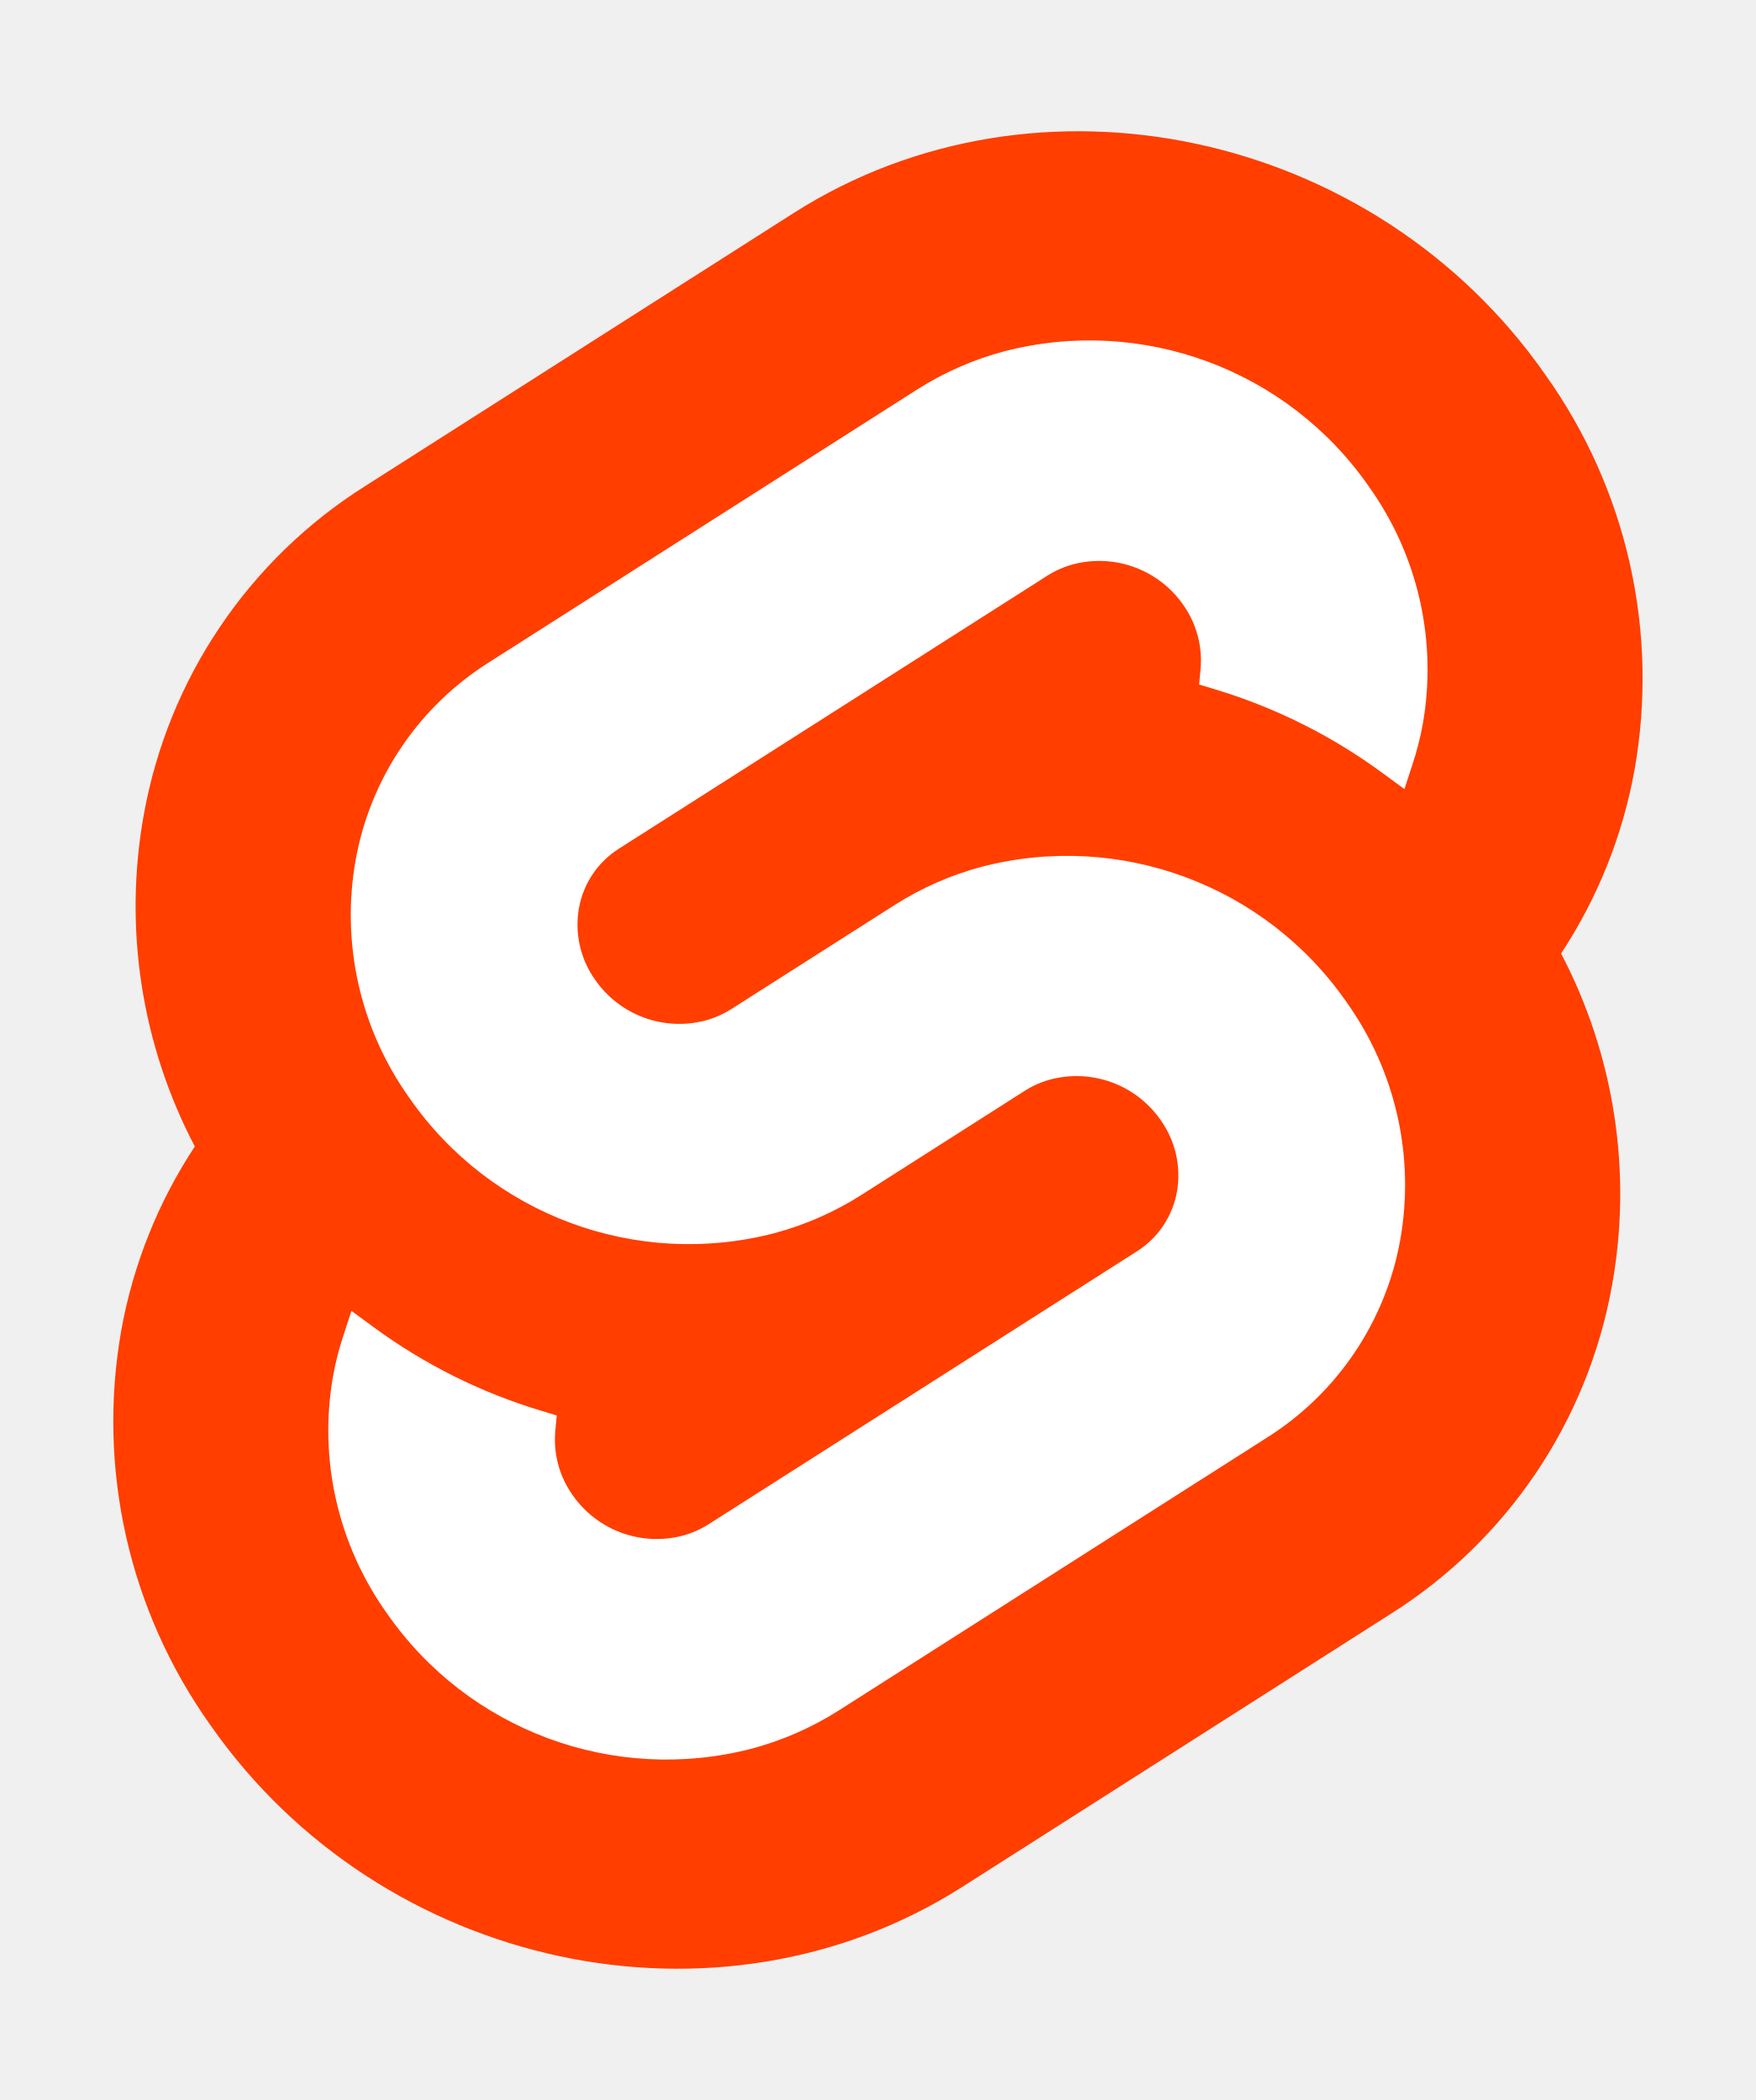
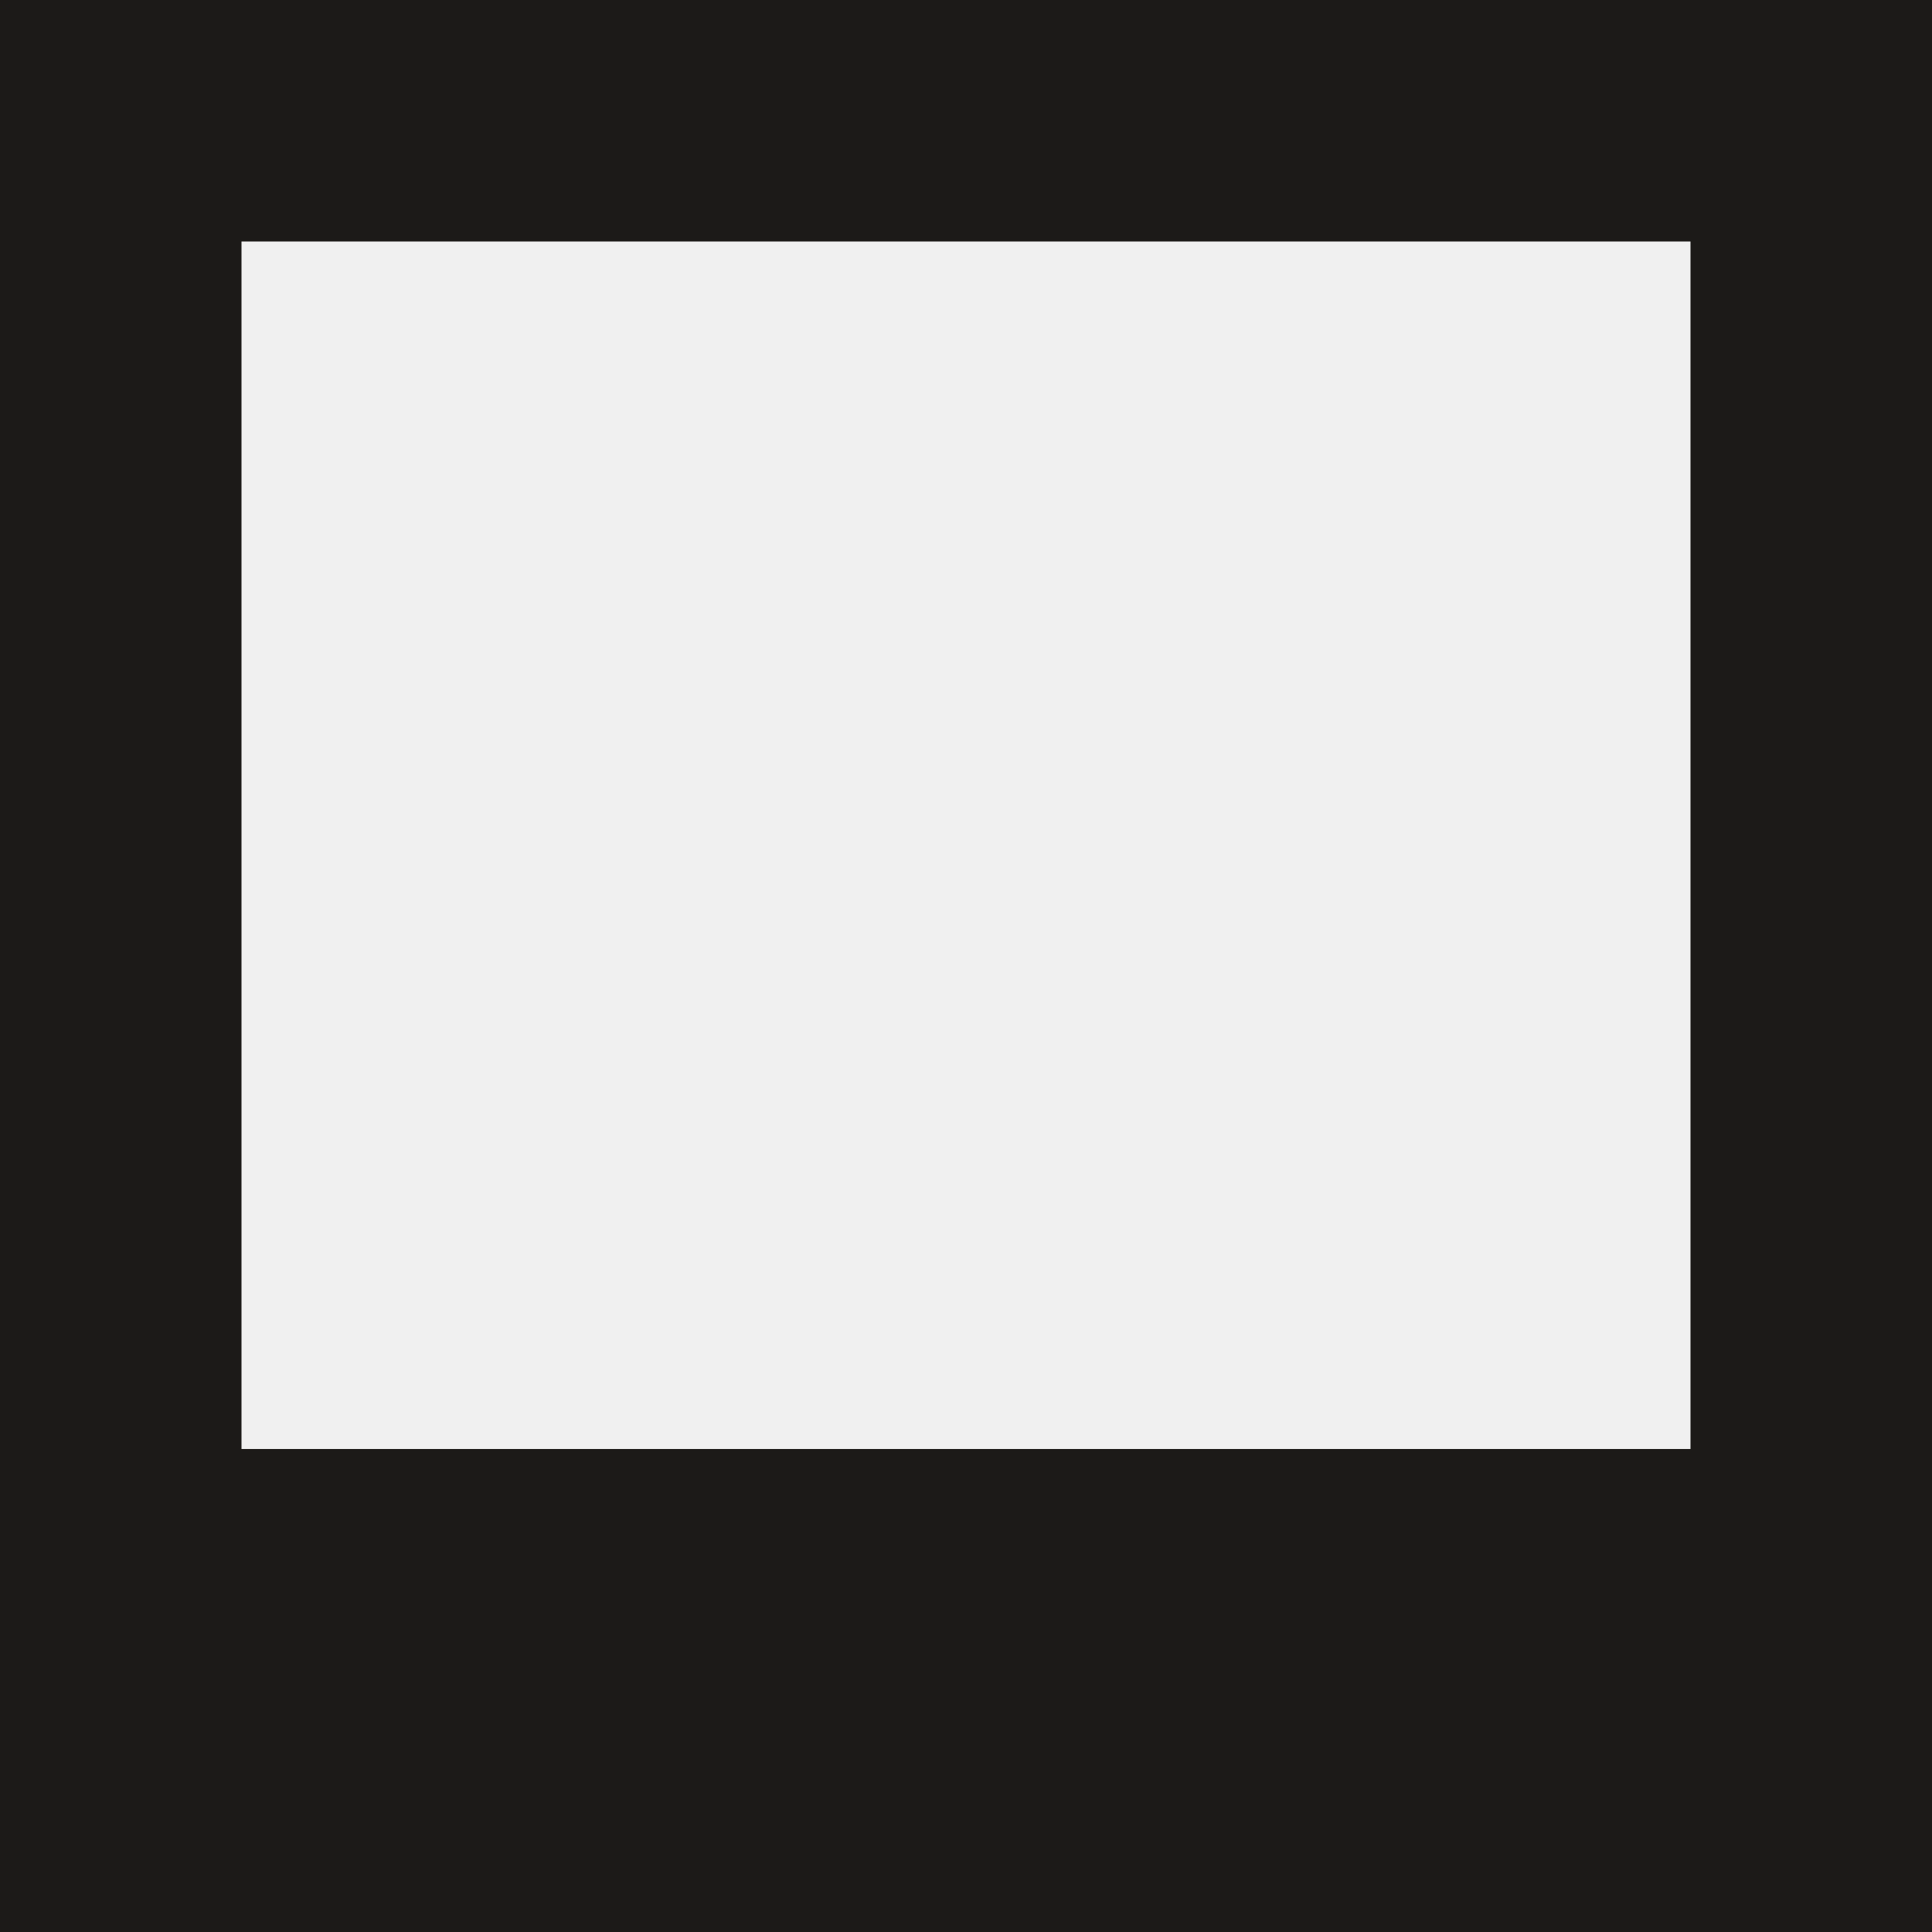
- <svg xmlns="http://www.w3.org/2000/svg" width="107" height="128" viewBox="0 0 107 128">
-   <path d="M94.157 22.819c-10.4-14.885-30.94-19.297-45.792-9.835L22.282 29.608A29.92 29.92 0 0 0 8.764 49.65a31.5 31.5 0 0 0 3.108 20.231 30 30 0 0 0-4.477 11.183 31.9 31.9 0 0 0 5.448 24.116c10.402 14.887 30.942 19.297 45.791 9.835l26.083-16.624A29.92 29.92 0 0 0 98.235 78.35a31.53 31.53 0 0 0-3.105-20.232 30 30 0 0 0 4.474-11.182 31.88 31.88 0 0 0-5.447-24.116" style="fill:#ff3e00" />
-   <path d="M45.817 106.582a20.72 20.72 0 0 1-22.237-8.243 19.17 19.17 0 0 1-3.277-14.503 18 18 0 0 1 .624-2.435l.49-1.498 1.337.981a33.6 33.6 0 0 0 10.203 5.098l.97.294-.09.968a5.85 5.85 0 0 0 1.052 3.878 6.24 6.24 0 0 0 6.695 2.485 5.8 5.8 0 0 0 1.603-.704L69.27 76.28a5.43 5.43 0 0 0 2.45-3.631 5.8 5.8 0 0 0-.987-4.371 6.24 6.24 0 0 0-6.698-2.487 5.7 5.7 0 0 0-1.6.704l-9.953 6.345a19 19 0 0 1-5.296 2.326 20.72 20.72 0 0 1-22.237-8.243 19.17 19.17 0 0 1-3.277-14.502 17.99 17.99 0 0 1 8.13-12.052l26.081-16.623a19 19 0 0 1 5.3-2.329 20.72 20.72 0 0 1 22.237 8.243 19.17 19.17 0 0 1 3.277 14.503 18 18 0 0 1-.624 2.435l-.49 1.498-1.337-.98a33.6 33.6 0 0 0-10.203-5.1l-.97-.294.09-.968a5.86 5.86 0 0 0-1.052-3.878 6.24 6.24 0 0 0-6.696-2.485 5.8 5.8 0 0 0-1.602.704L37.73 51.72a5.42 5.42 0 0 0-2.449 3.63 5.79 5.79 0 0 0 .986 4.372 6.24 6.24 0 0 0 6.698 2.486 5.8 5.8 0 0 0 1.602-.704l9.952-6.342a19 19 0 0 1 5.295-2.328 20.72 20.72 0 0 1 22.237 8.242 19.17 19.17 0 0 1 3.277 14.503 18 18 0 0 1-8.13 12.053l-26.081 16.622a19 19 0 0 1-5.3 2.328" style="fill:#fff" />
+ <svg xmlns="http://www.w3.org/2000/svg" viewBox="0 0 32 32">
+   <style>path{fill:#1c1a18}@media (prefers-color-scheme:dark){path{fill:#e2dfd7}}</style>
+   <path fill-rule="evenodd" d="M0 0H32V32H0Z M4 4V24H28V4Z" />
</svg>
